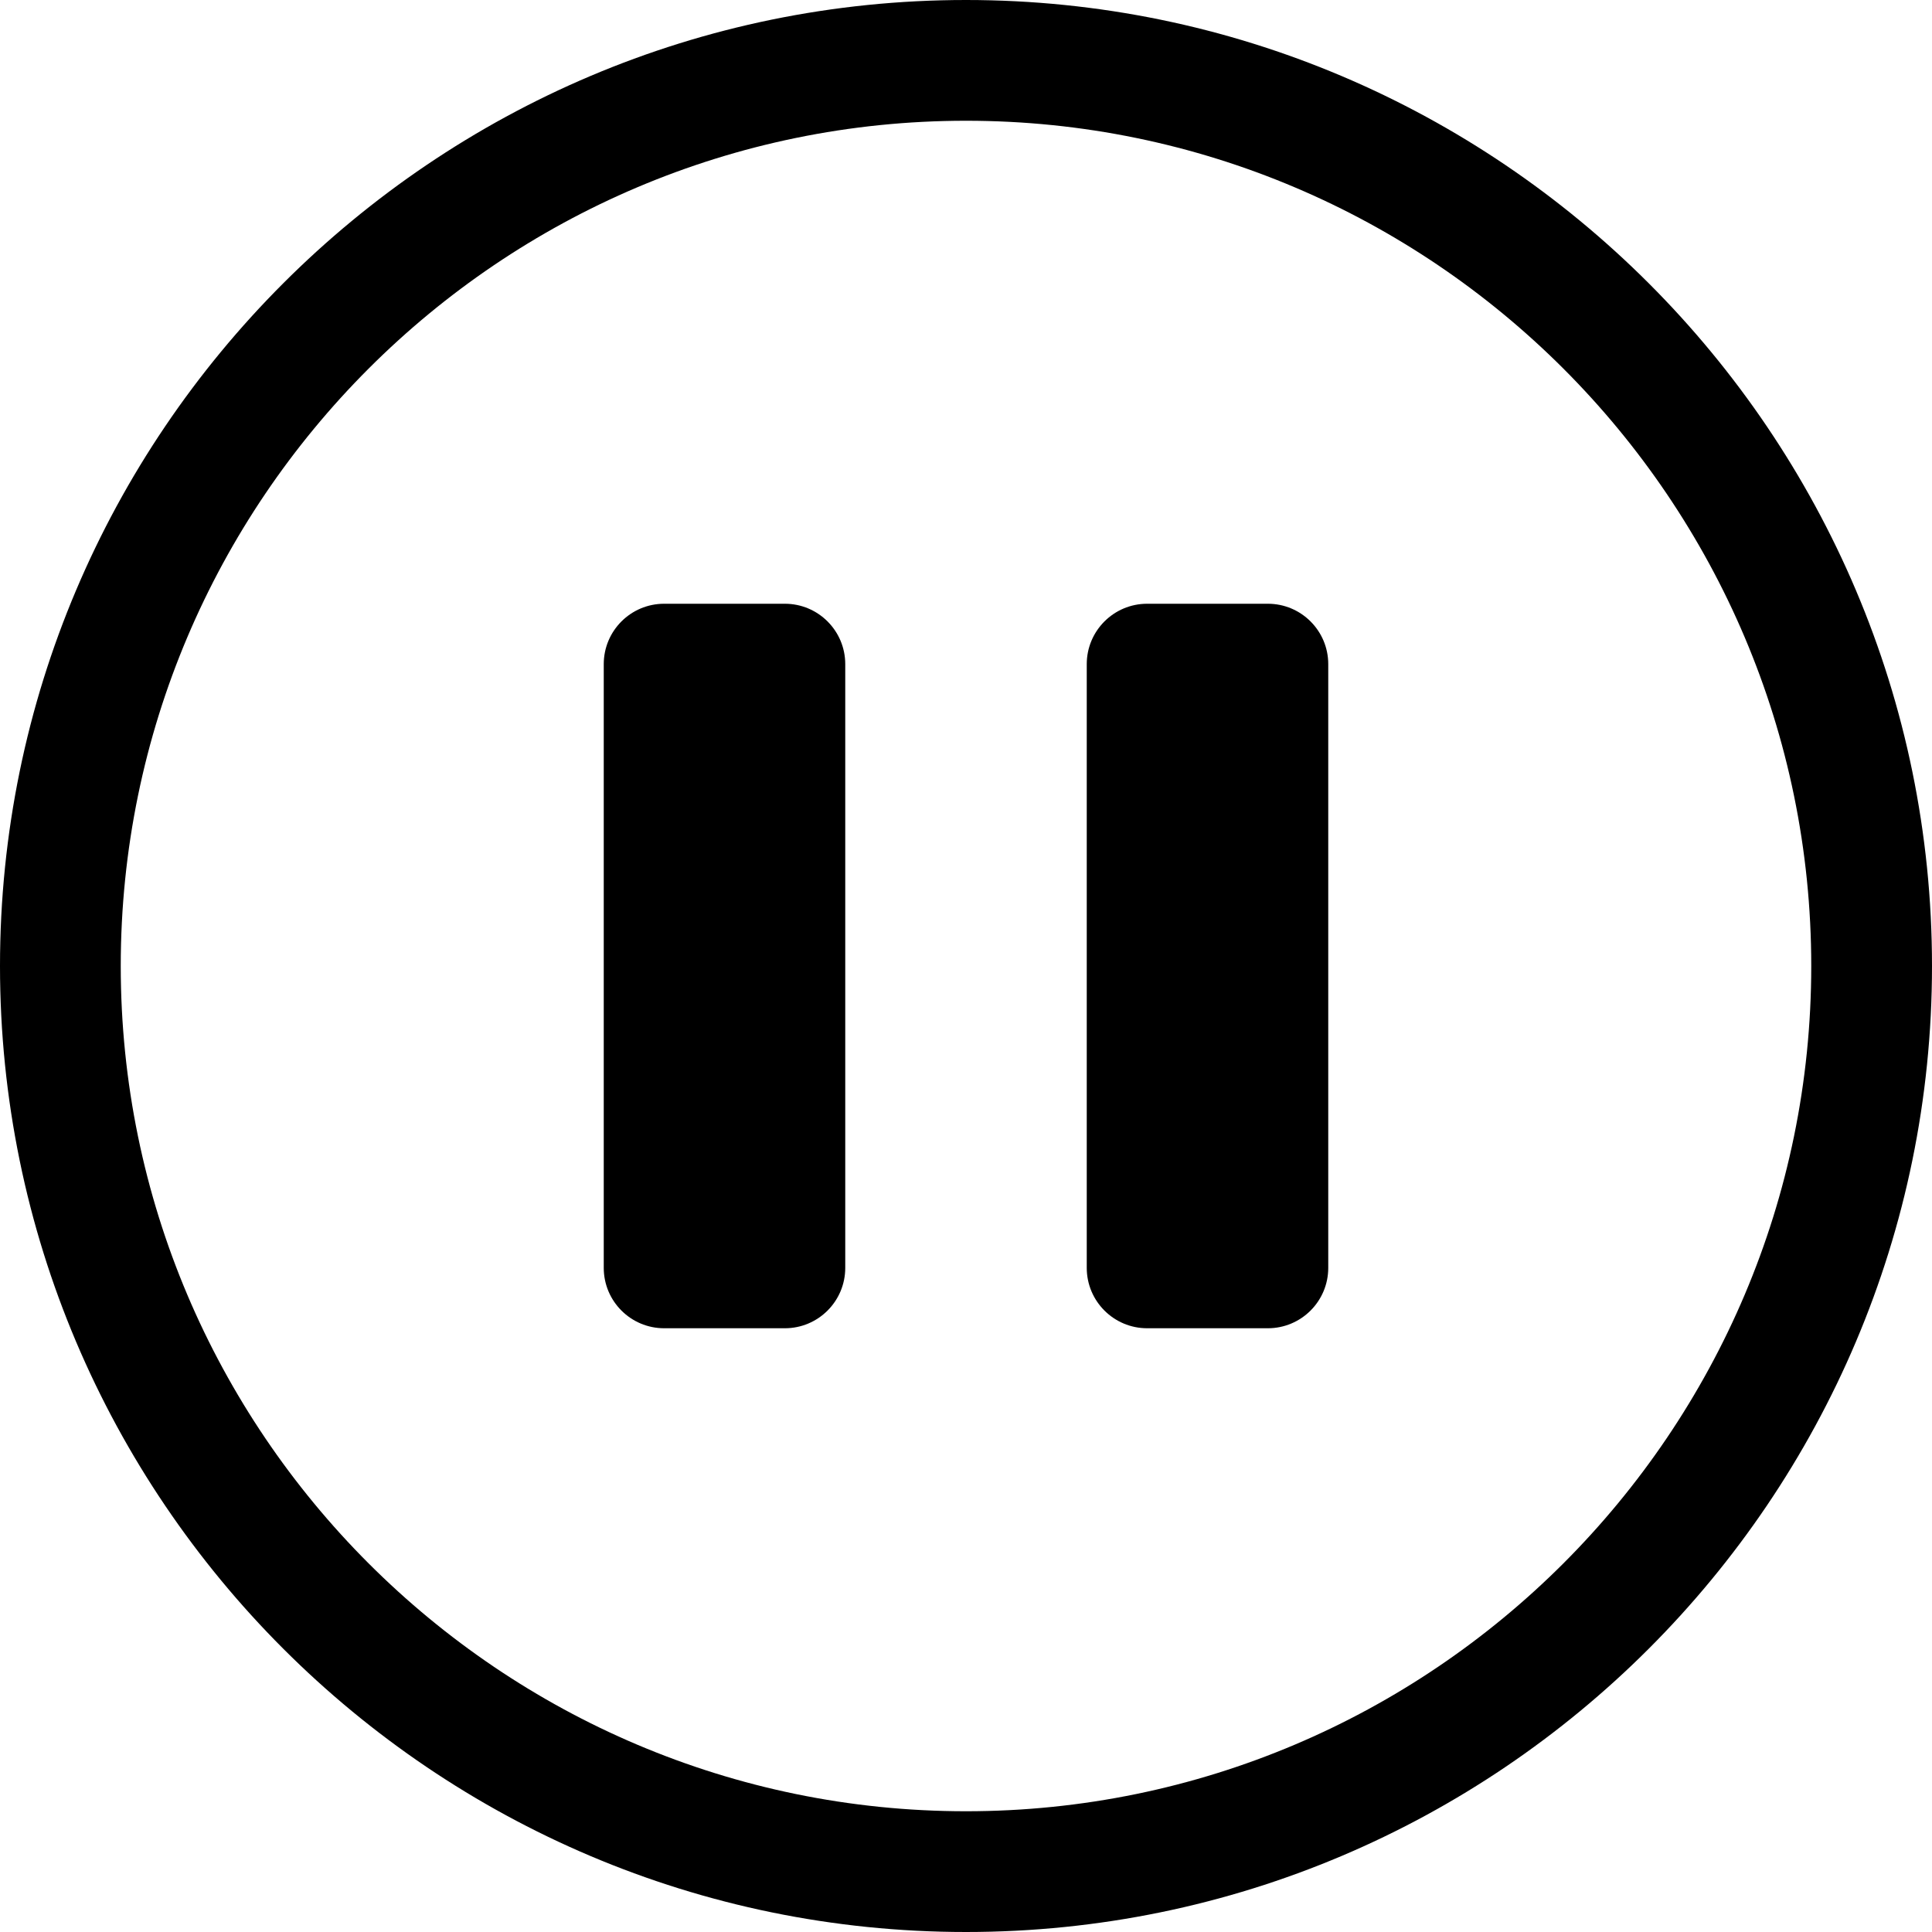
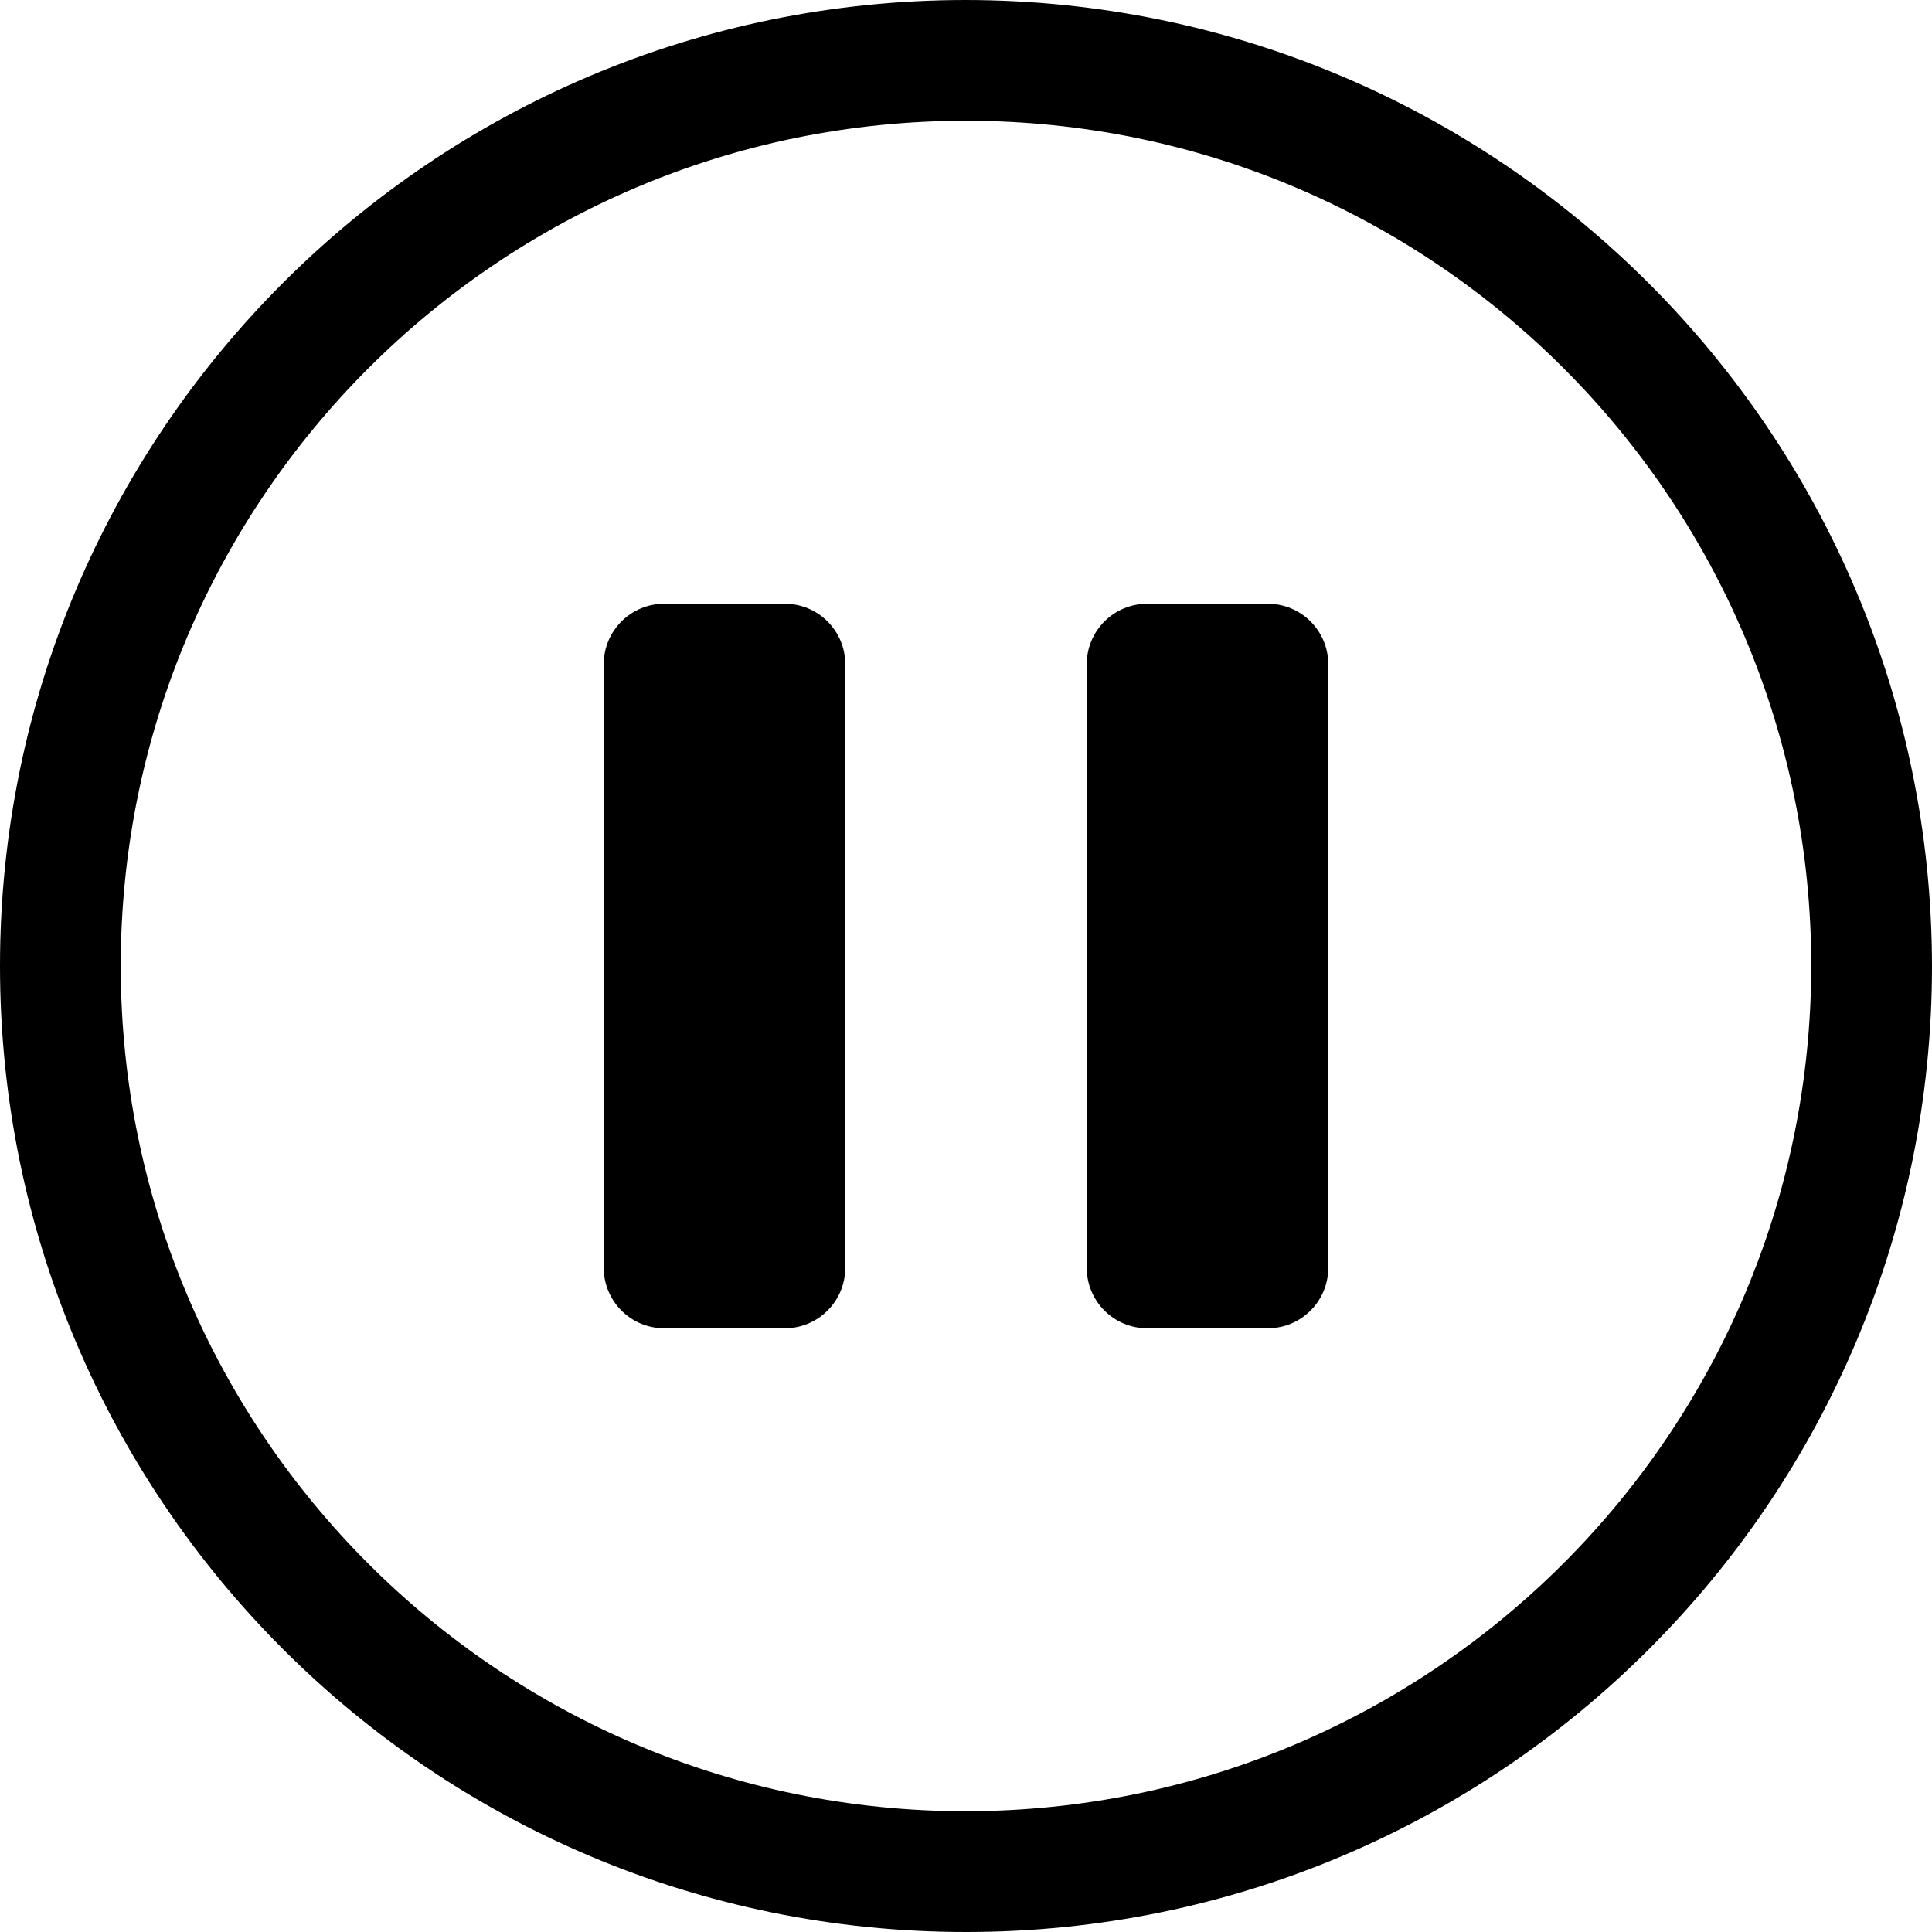
- <svg xmlns="http://www.w3.org/2000/svg" version="1.1" width="16" height="16" viewBox="0 0 16 16">
-   <path d="M6.5 5h-1c-0.276 0-0.5 0.224-0.5 0.5v5c0 0.276 0.224 0.5 0.5 0.5h1c0.276 0 0.5-0.224 0.5-0.5v-5c0-0.276-0.224-0.5-0.5-0.5zM10.5 5h-1c-0.276 0-0.5 0.224-0.5 0.5v5c0 0.276 0.224 0.5 0.5 0.5h1c0.276 0 0.5-0.224 0.5-0.5v-5c0-0.276-0.224-0.5-0.5-0.5zM8 0c-4.411 0-8 3.589-8 8s3.589 8 8 8 8-3.589 8-8-3.589-8-8-8zM8 15c-3.859 0-7-3.14-7-7s3.141-7 7-7 7 3.14 7 7-3.141 7-7 7z" />
+ <svg xmlns="http://www.w3.org/2000/svg" id="Layer_1" data-name="Layer 1" width="16" height="16" viewBox="0 0 16 16">
+   <path d="M8,0a8,8,0,1,0,8,8A8.009,8.009,0,0,0,8,0ZM8,15a7,7,0,1,1,7-7A7.008,7.008,0,0,1,8,15ZM7,5.5v5a.5.5,0,0,1-.5.5h-1a.5.5,0,0,1-.5-.5v-5A.5.5,0,0,1,5.5,5h1A.5.5,0,0,1,7,5.5Zm4,0v5a.5.5,0,0,1-.5.5h-1a.5.5,0,0,1-.5-.5v-5A.5.5,0,0,1,9.5,5h1A.5.5,0,0,1,11,5.5Z" />
</svg>
